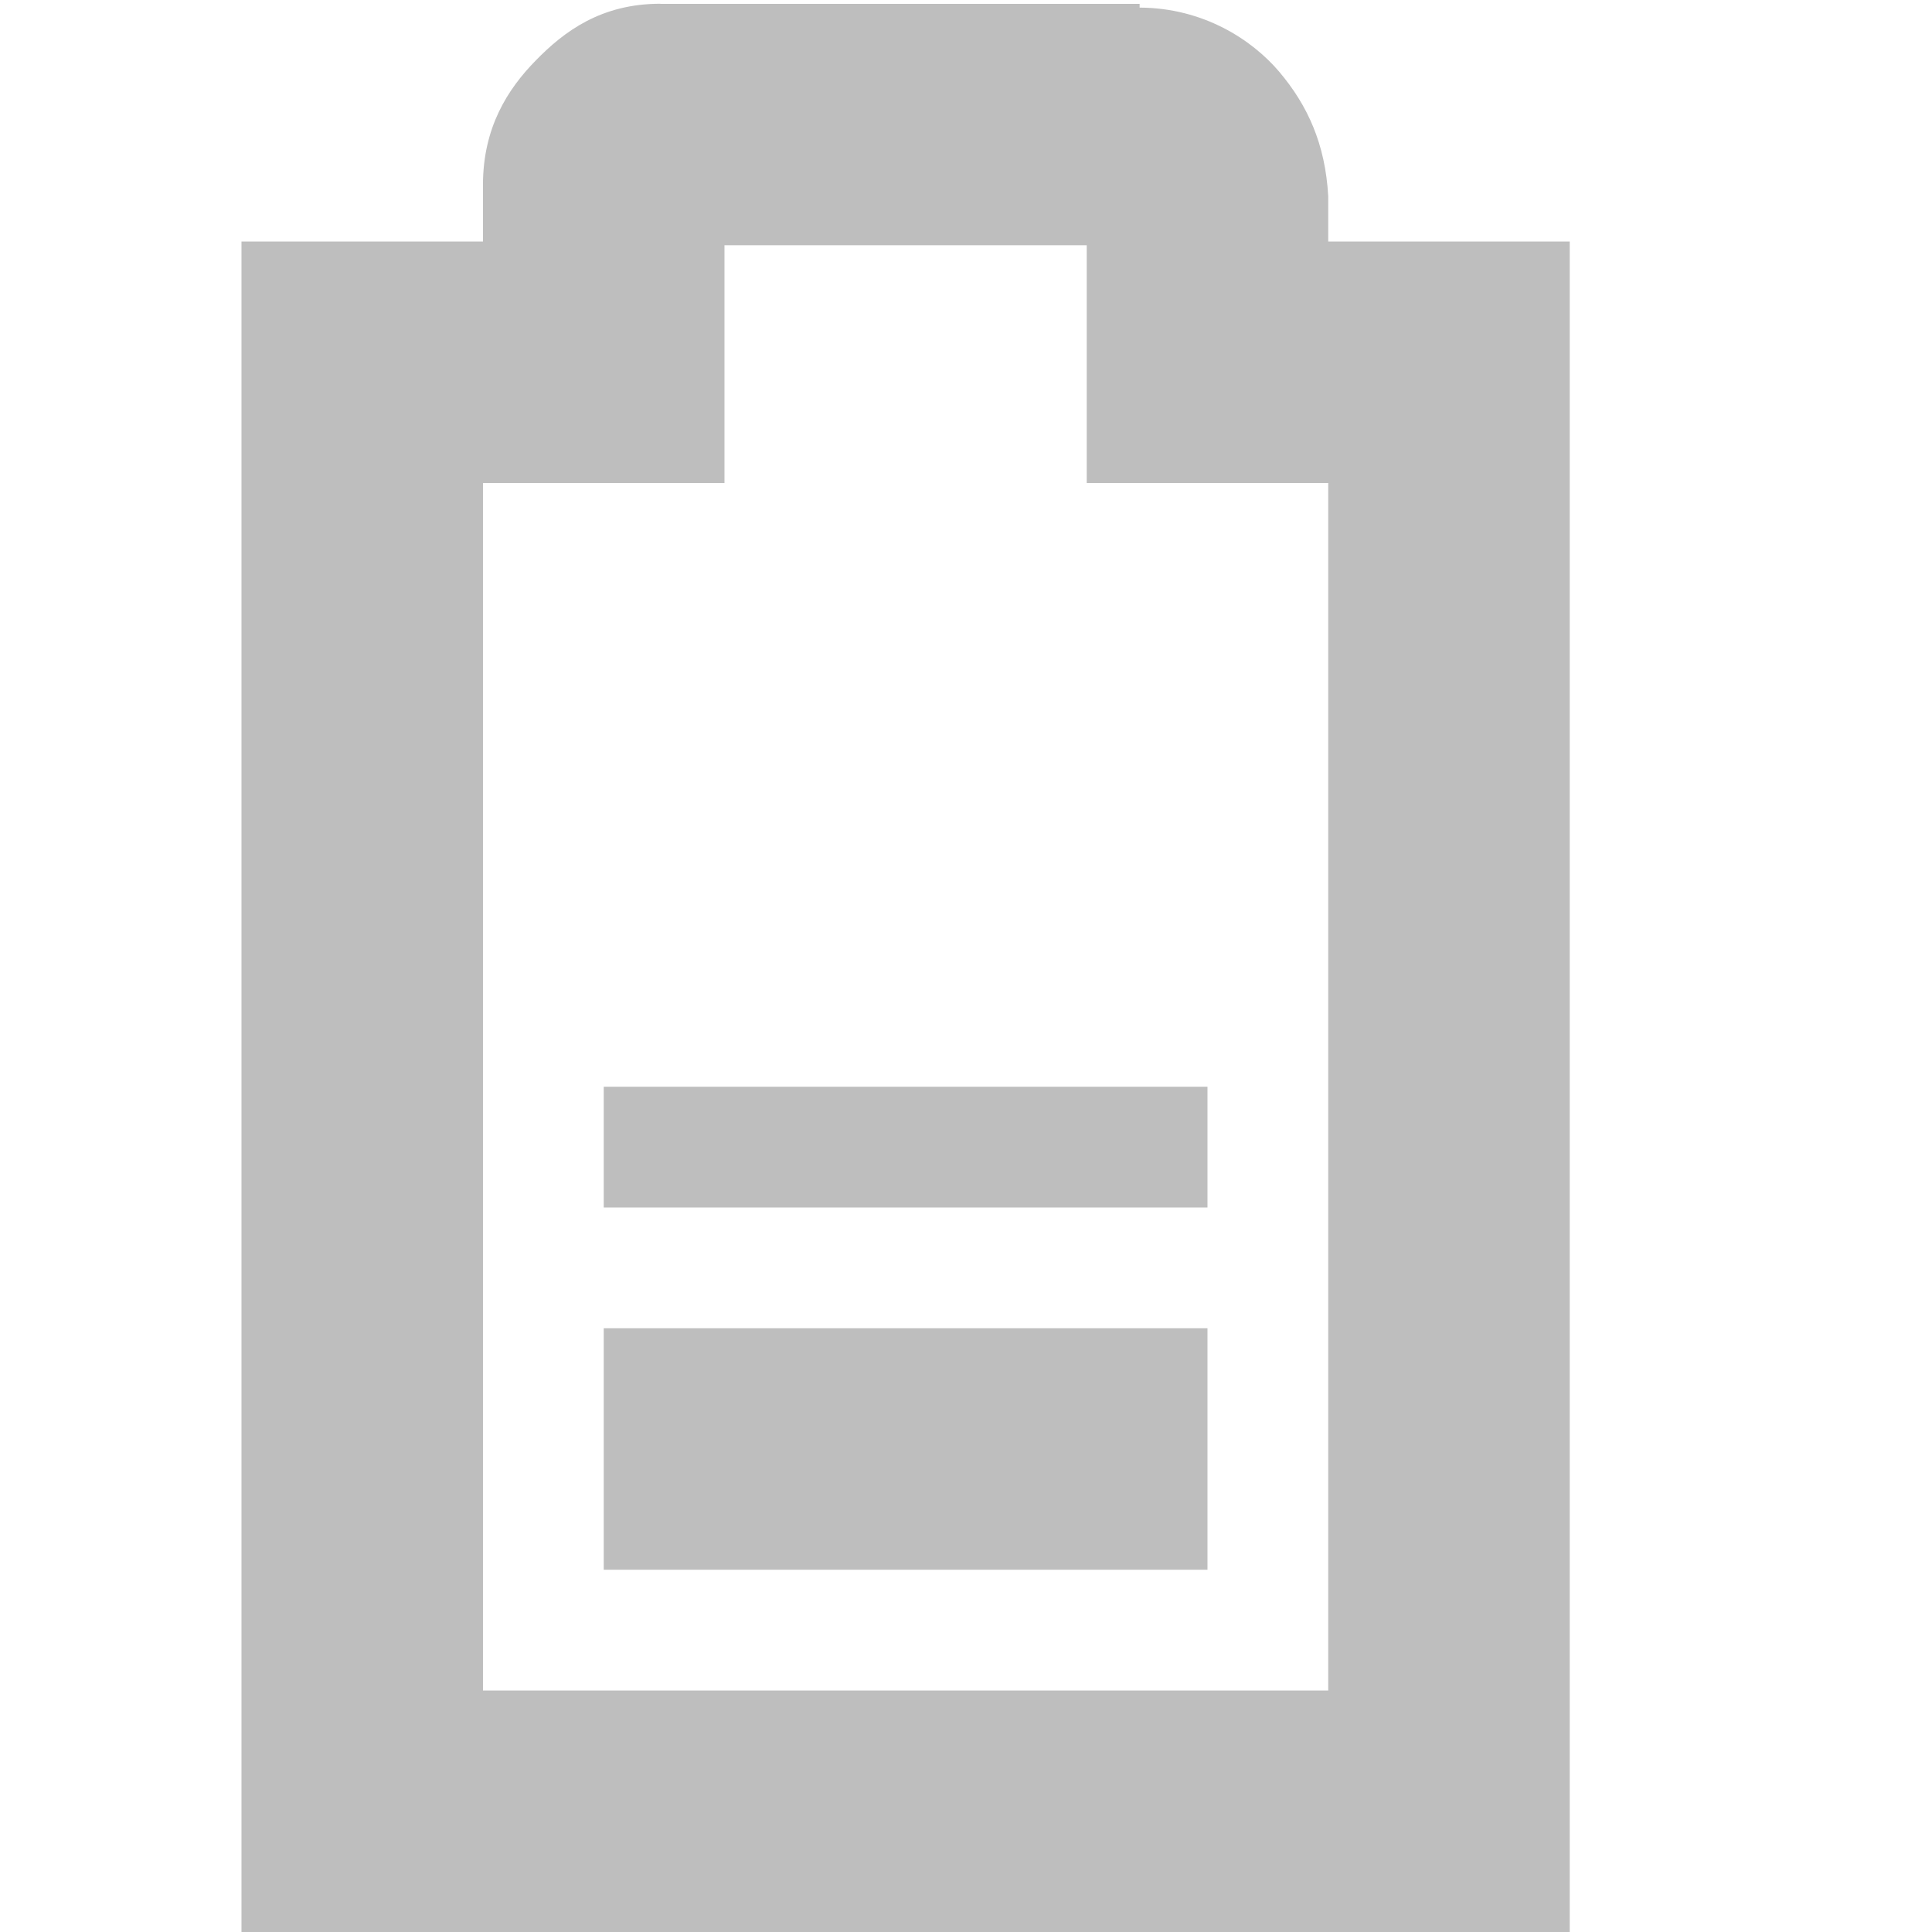
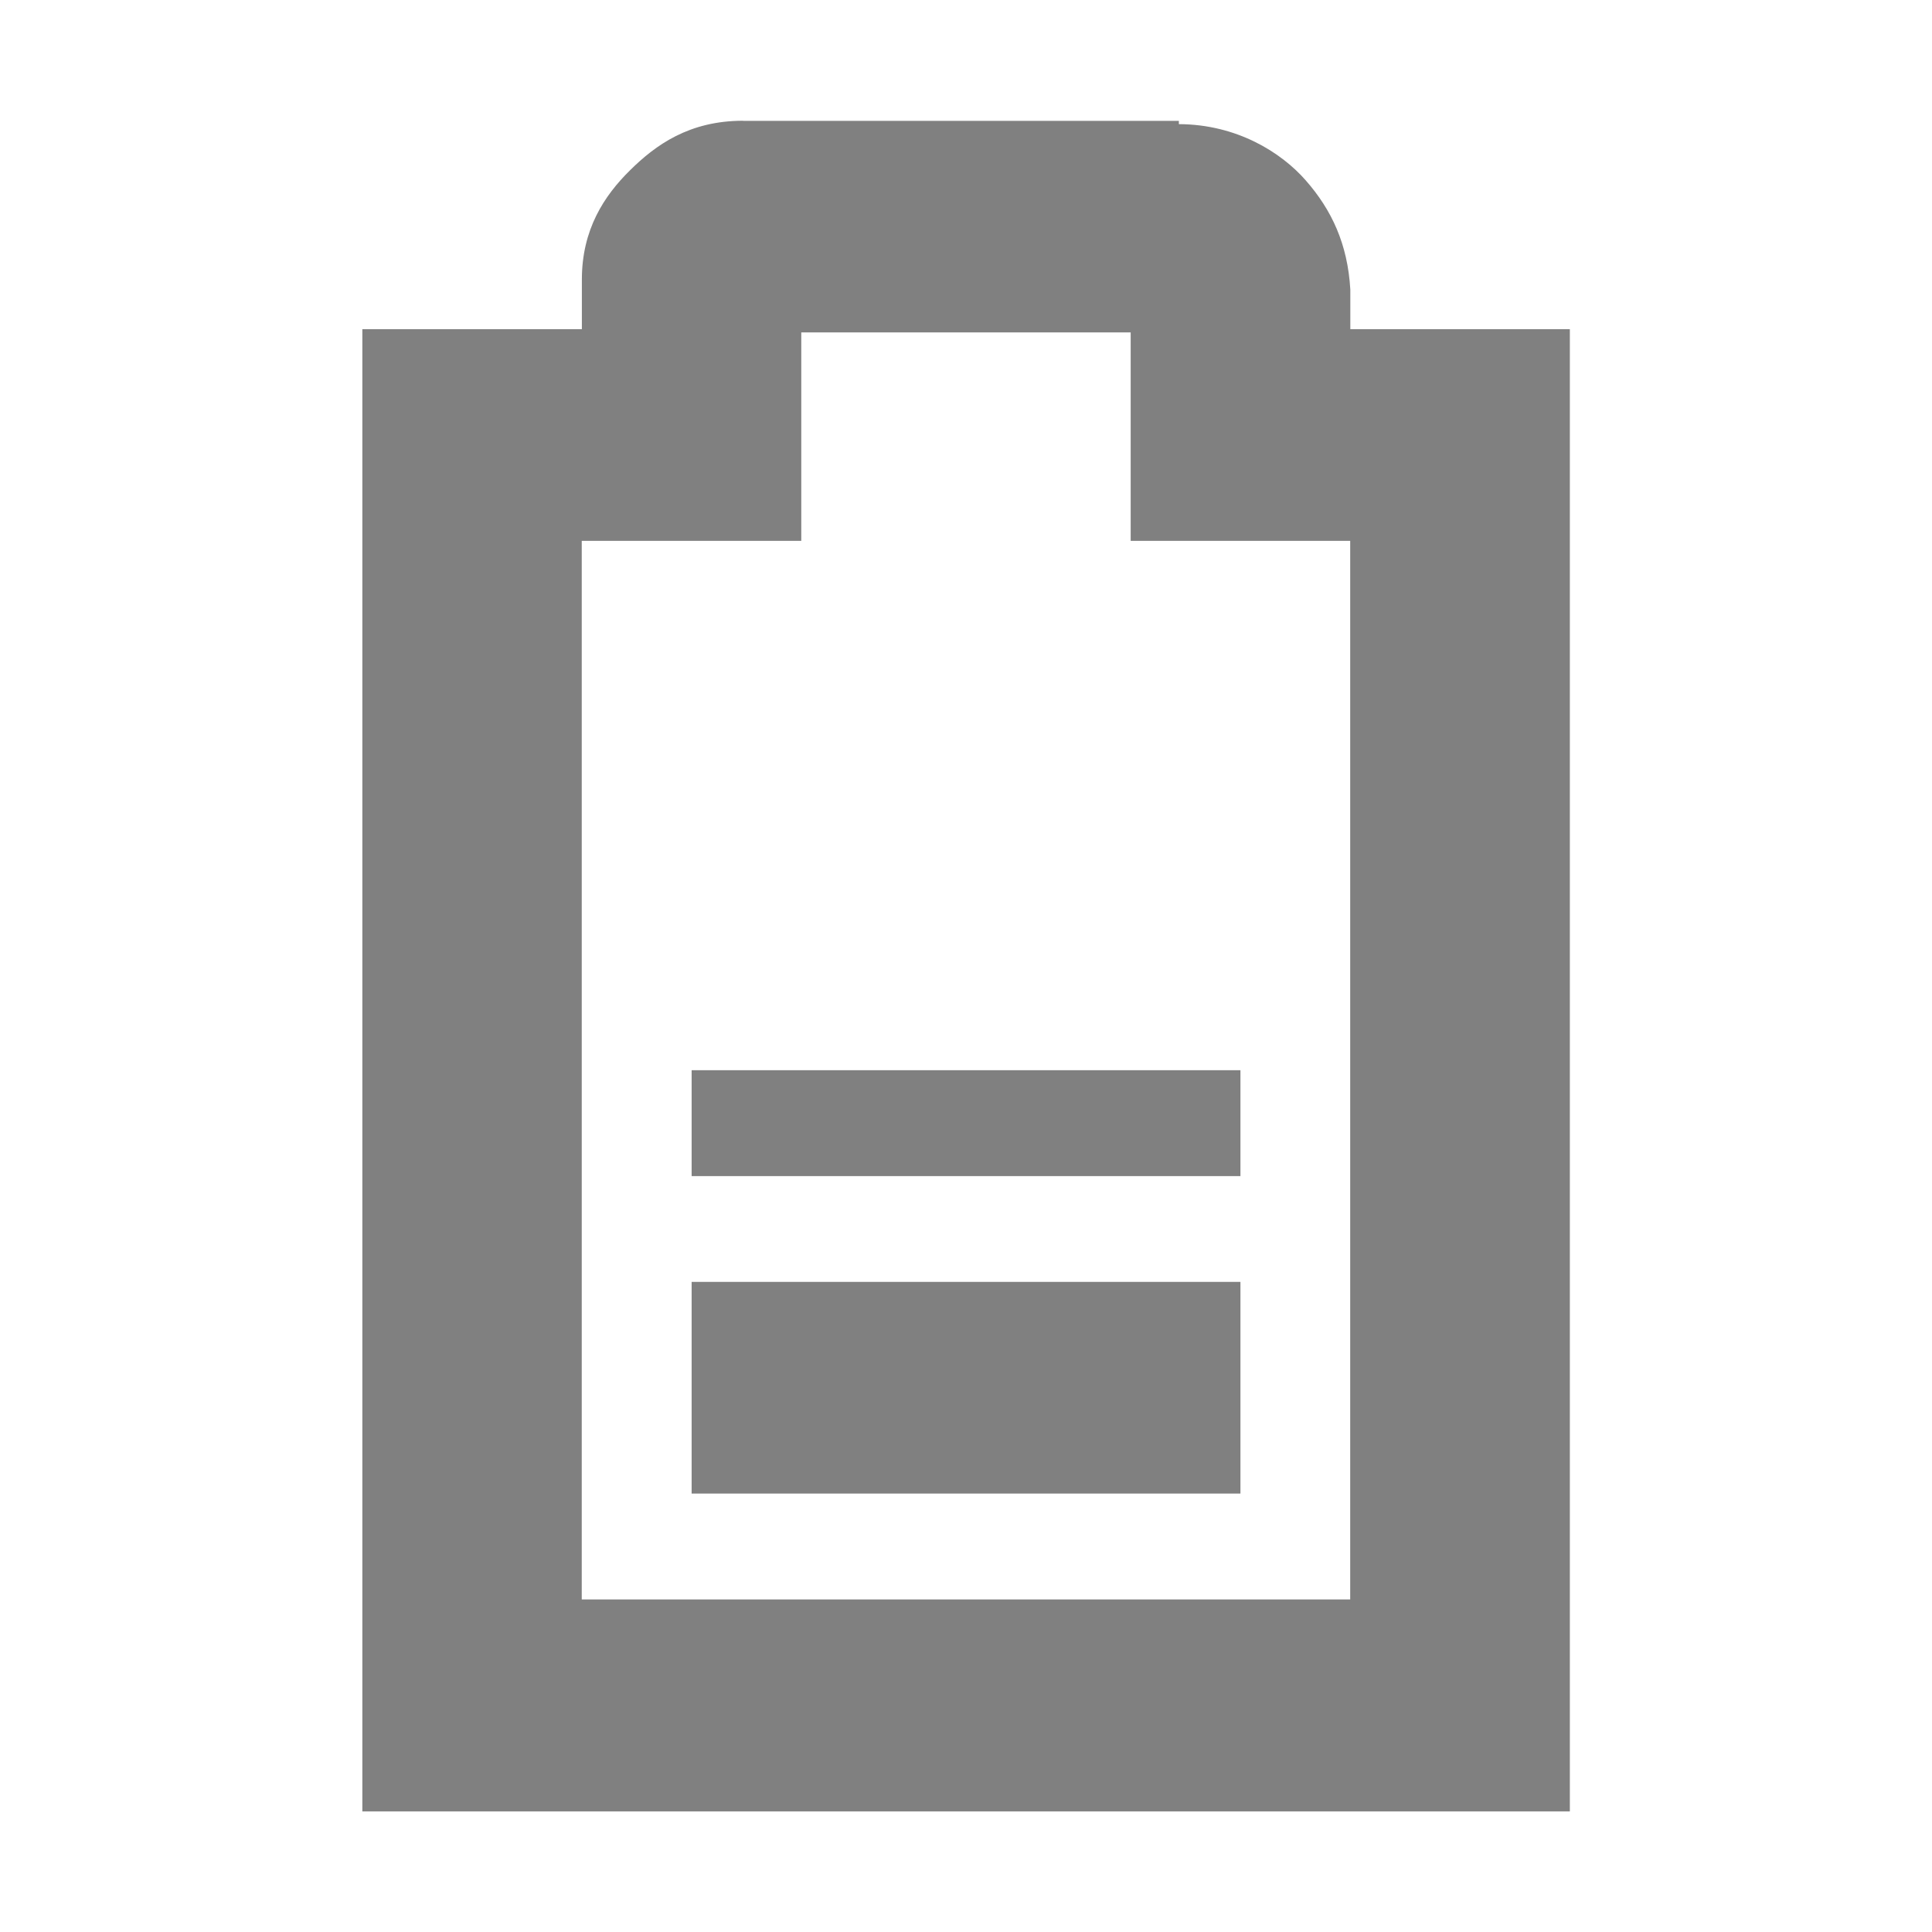
<svg xmlns="http://www.w3.org/2000/svg" id="svg7384" version="1.1" height="16" width="16">
  <defs id="defs7386" />
  <g transform="translate(-61.0002,-217)" id="layer9" style="display:inline">
-     <rect transform="matrix(0,1,1,0,0,0)" x="226" y="66" id="rect3735" height="5" width="1" style="fill:#bebebe;fill-opacity:1;stroke:none" />
-     <path d="m 66.469,217.031 c -0.49,0 -0.796,0.228 -1.031,0.469 C 65.202,217.74 65,218.059 65,218.531 L 65,219 l -1,0 -1,0 0,1 0,12 0,1 1,0 9,0 1,0 0,-1 0,-12 0,-1 -1,0 -1,0 0,-0.344 0,-0.031 c -0.024,-0.431 -0.17,-0.752 -0.406,-1.031 -0.224,-0.264 -0.627,-0.529 -1.156,-0.531 l 0,-0.031 -0.062,0 -3.906,0 z m 0.531,2 3,0 0,0.969 0,1 1,0 1,0 0,10 -7,0 0,-10 1,0 1,0 0,-1 0,-0.969 z" id="path3737" style="font-size:medium;font-style:normal;font-variant:normal;font-weight:normal;font-stretch:normal;text-indent:0;text-align:start;text-decoration:none;line-height:normal;letter-spacing:normal;word-spacing:normal;text-transform:none;direction:ltr;block-progression:tb;writing-mode:lr-tb;text-anchor:start;baseline-shift:baseline;color:#bebebe;fill:#bebebe;fill-opacity:1;stroke:none;stroke-width:2;marker:none;visibility:visible;display:inline;overflow:visible;enable-background:accumulate;font-family:Sans;-inkscape-font-specification:Sans" />
-     <rect transform="matrix(0,1,1,0,0,0)" x="228" y="66" id="rect10870" height="5" style="fill:#bebebe;fill-opacity:1;stroke:none" width="2" />
+     <rect transform="matrix(0,1,1,0,0,0)" x="225.863" y="66.728" id="rect3735" height="4.545" width="0.877" style="fill:#808080;fill-opacity:1;stroke:none" />
+     <path d="m 67.154,218 c -0.446,0 -0.724,0.2 -0.937,0.411 -0.214,0.211 -0.398,0.49 -0.398,0.904 l 0,0.411 -0.909,0 -0.909,0 0,0.877 0,10.521 0,0.877 0.909,0 8.182,0 0.909,0 0,-0.877 0,-10.521 0,-0.877 -0.909,0 -0.909,0 0,-0.301 0,-0.027 c -0.022,-0.378 -0.155,-0.66 -0.369,-0.904 -0.203,-0.232 -0.57,-0.464 -1.051,-0.466 l 0,-0.027 -0.057,0 -3.551,0 z m 0.483,1.753 2.727,0 0,0.849 0,0.877 0.909,0 0.909,0 0,8.767 -6.364,0 0,-8.767 0.909,0 0.909,0 0,-0.877 0,-0.849 z" id="path3737" style="font-size:medium;font-style:normal;font-variant:normal;font-weight:normal;font-stretch:normal;text-indent:0;text-align:start;text-decoration:none;line-height:normal;letter-spacing:normal;word-spacing:normal;text-transform:none;direction:ltr;block-progression:tb;writing-mode:lr-tb;text-anchor:start;baseline-shift:baseline;color:#bebebe;fill:#808080;fill-opacity:1;stroke:none;stroke-width:2;marker:none;visibility:visible;display:inline;overflow:visible;enable-background:accumulate;font-family:Sans;-inkscape-font-specification:Sans" />
+     <rect transform="matrix(0,1,1,0,0,0)" x="227.616" y="66.728" id="rect10870" height="4.545" style="fill:#808080;fill-opacity:1;stroke:none" width="1.753" />
  </g>
  <g transform="translate(-61.0002,-217)" id="layer10" />
  <g transform="translate(-61.0002,-217)" id="layer11" />
  <g transform="translate(-61.0002,-217)" id="layer12" />
  <g transform="translate(-61.0002,-217)" id="layer13" />
  <g transform="translate(-61.0002,-217)" id="layer14" />
  <g transform="translate(-61.0002,-217)" id="layer15" style="display:inline" />
  <g transform="translate(-61.0002,-217)" id="g4953" style="display:inline" />
</svg>
